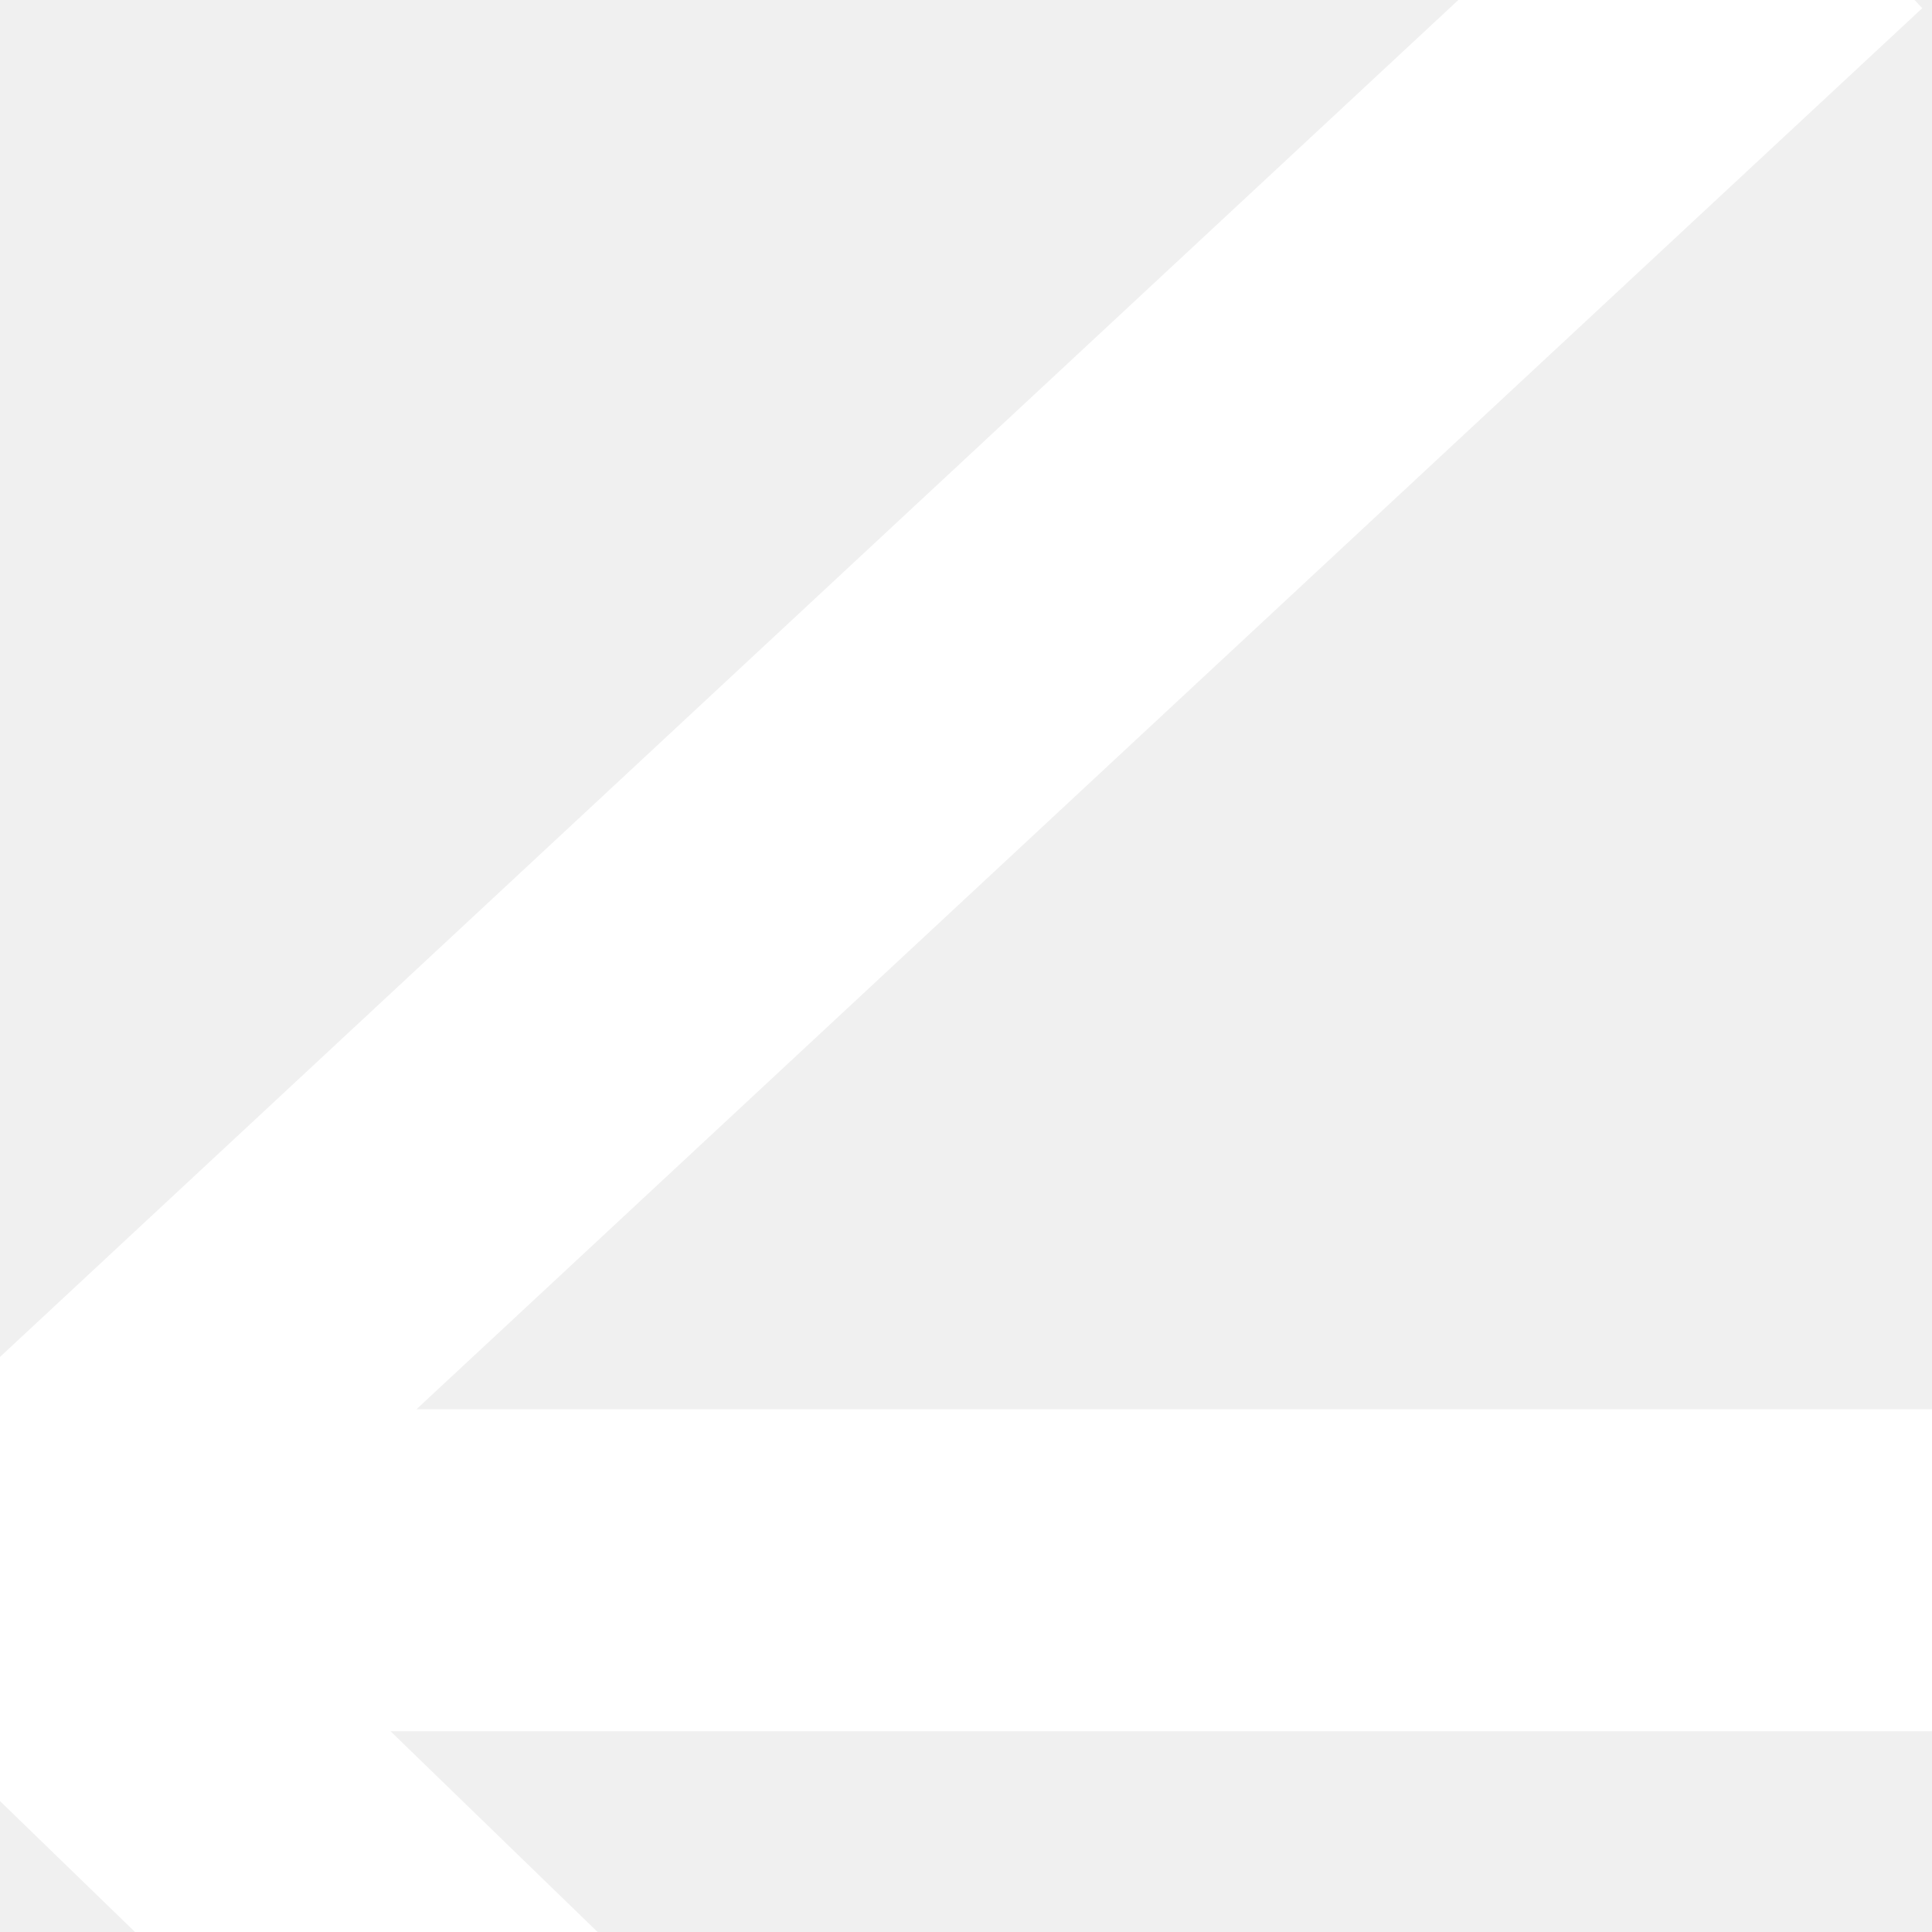
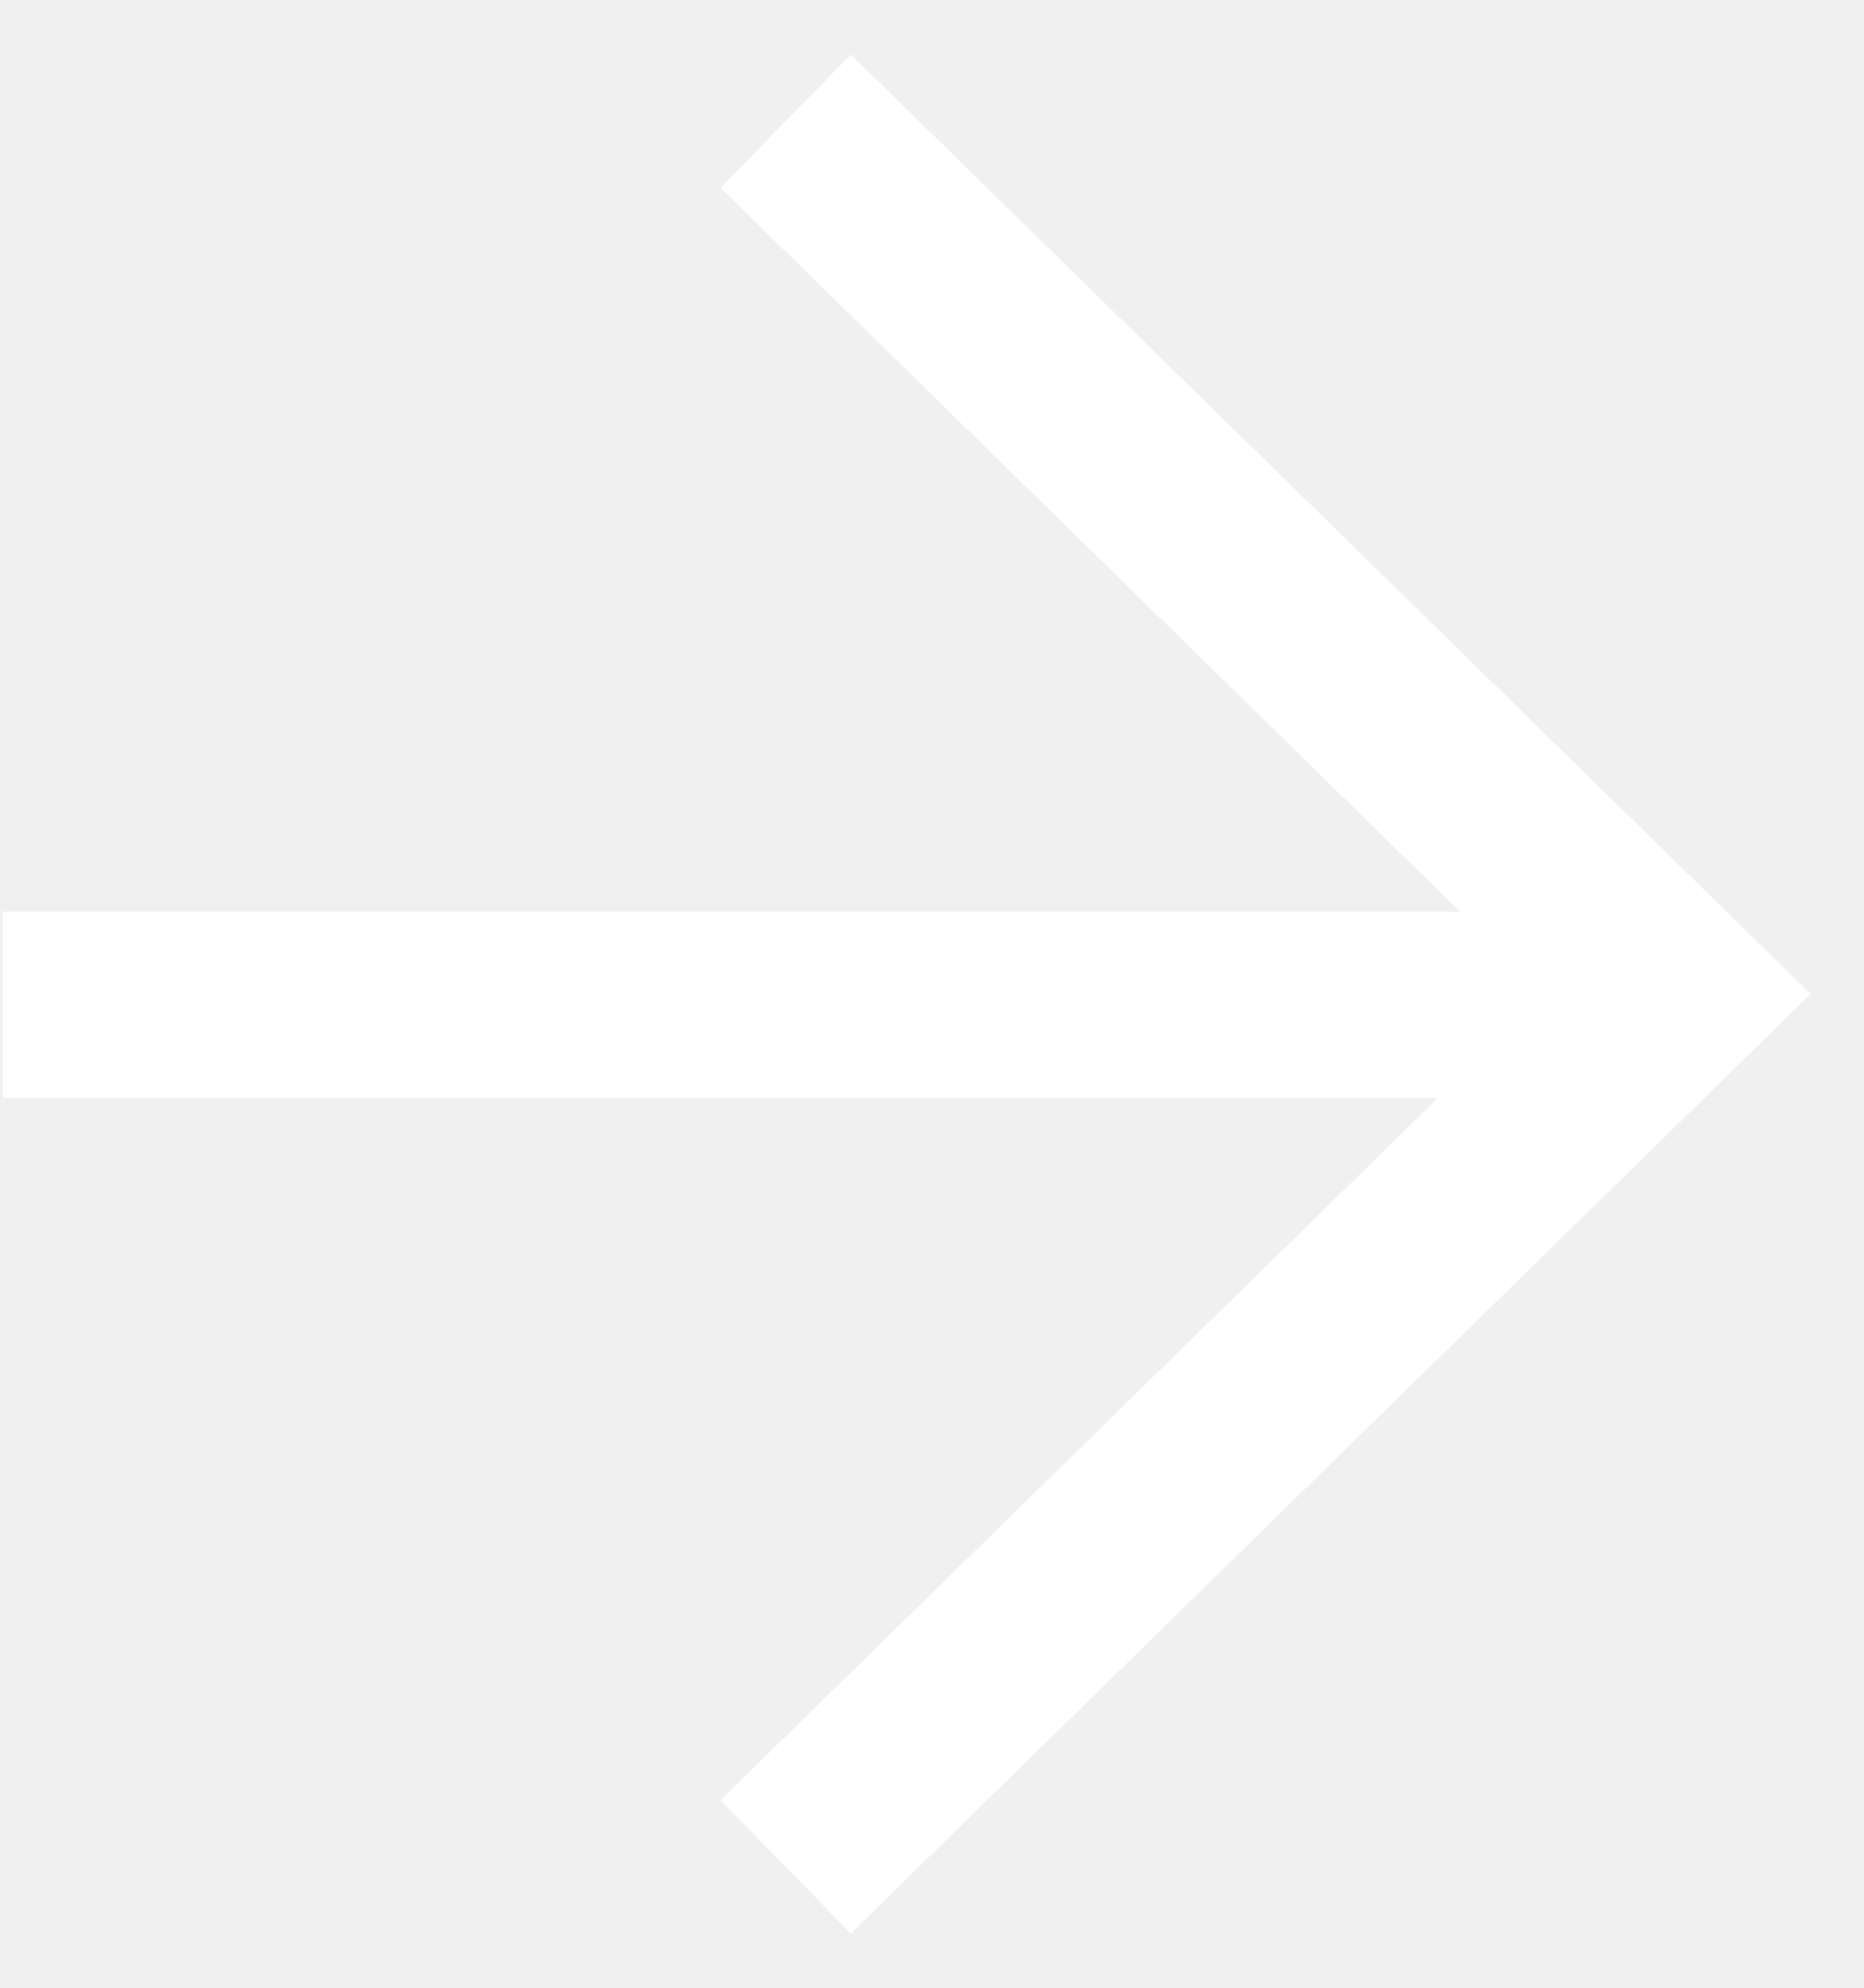
- <svg xmlns="http://www.w3.org/2000/svg" height="12" viewBox="0 0 12 12" width="12">
-   <g fill="none" fill-rule="evenodd" stroke="#fff" stroke-linecap="square" stroke-width="2">
-     <path d="m10.526 0-10.526 9.794 10.526 10.206" />
-     <path d="m.855 9.753h18.712" />
+ <svg xmlns="http://www.w3.org/2000/svg" width="15px" height="16px" viewBox="0 0 15 16" version="1.1">
+   <g id="Symbols" stroke="none" stroke-width="1" fill="none" fill-rule="evenodd" stroke-linecap="square">
+     <g id="Button-Circle-Purple-Small" transform="translate(-18, -17)" stroke="#FFFFFF" stroke-width="1.5">
+       <g id="Group" transform="translate(25, 25) rotate(-180) translate(-25, -25) translate(18.5, 18.5)">
+         <polyline id="Stroke-1" points="6.641 0 0 6.5 6.641 13" />
+         <line x1="0.556" y1="6.413" x2="12.726" y2="6.413" id="Stroke-3" />
+       </g>
+     </g>
  </g>
</svg>
